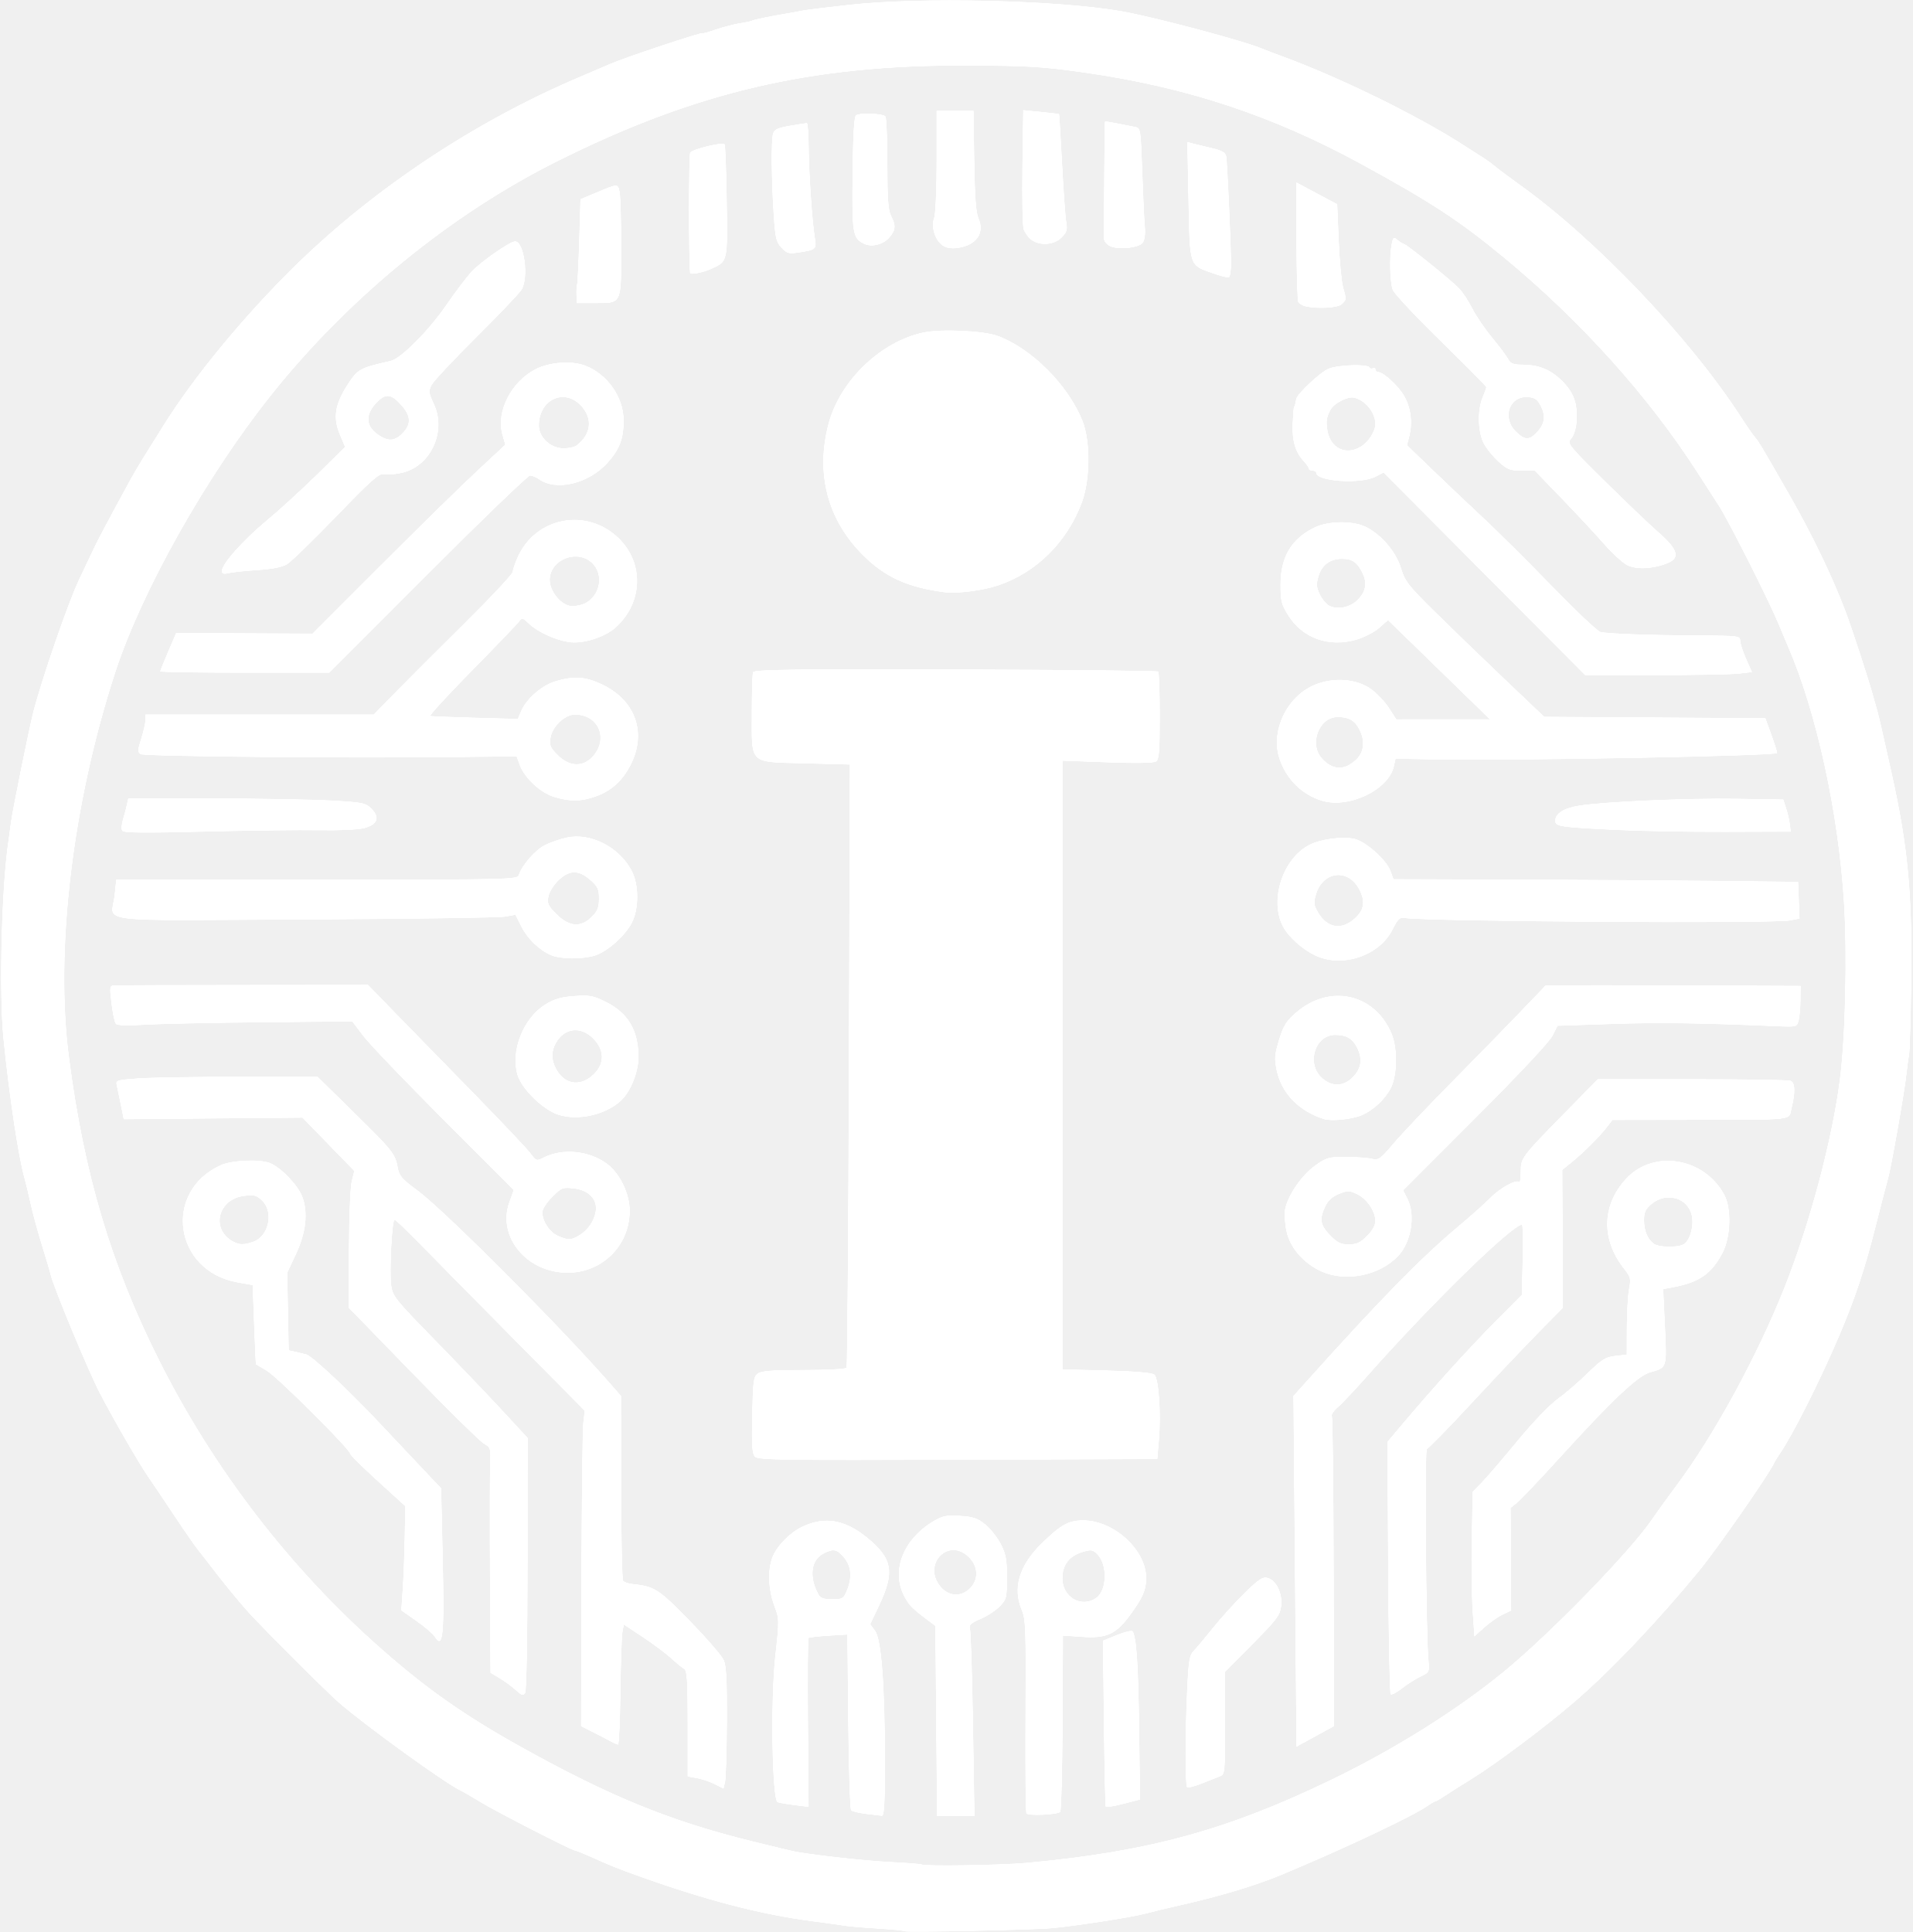
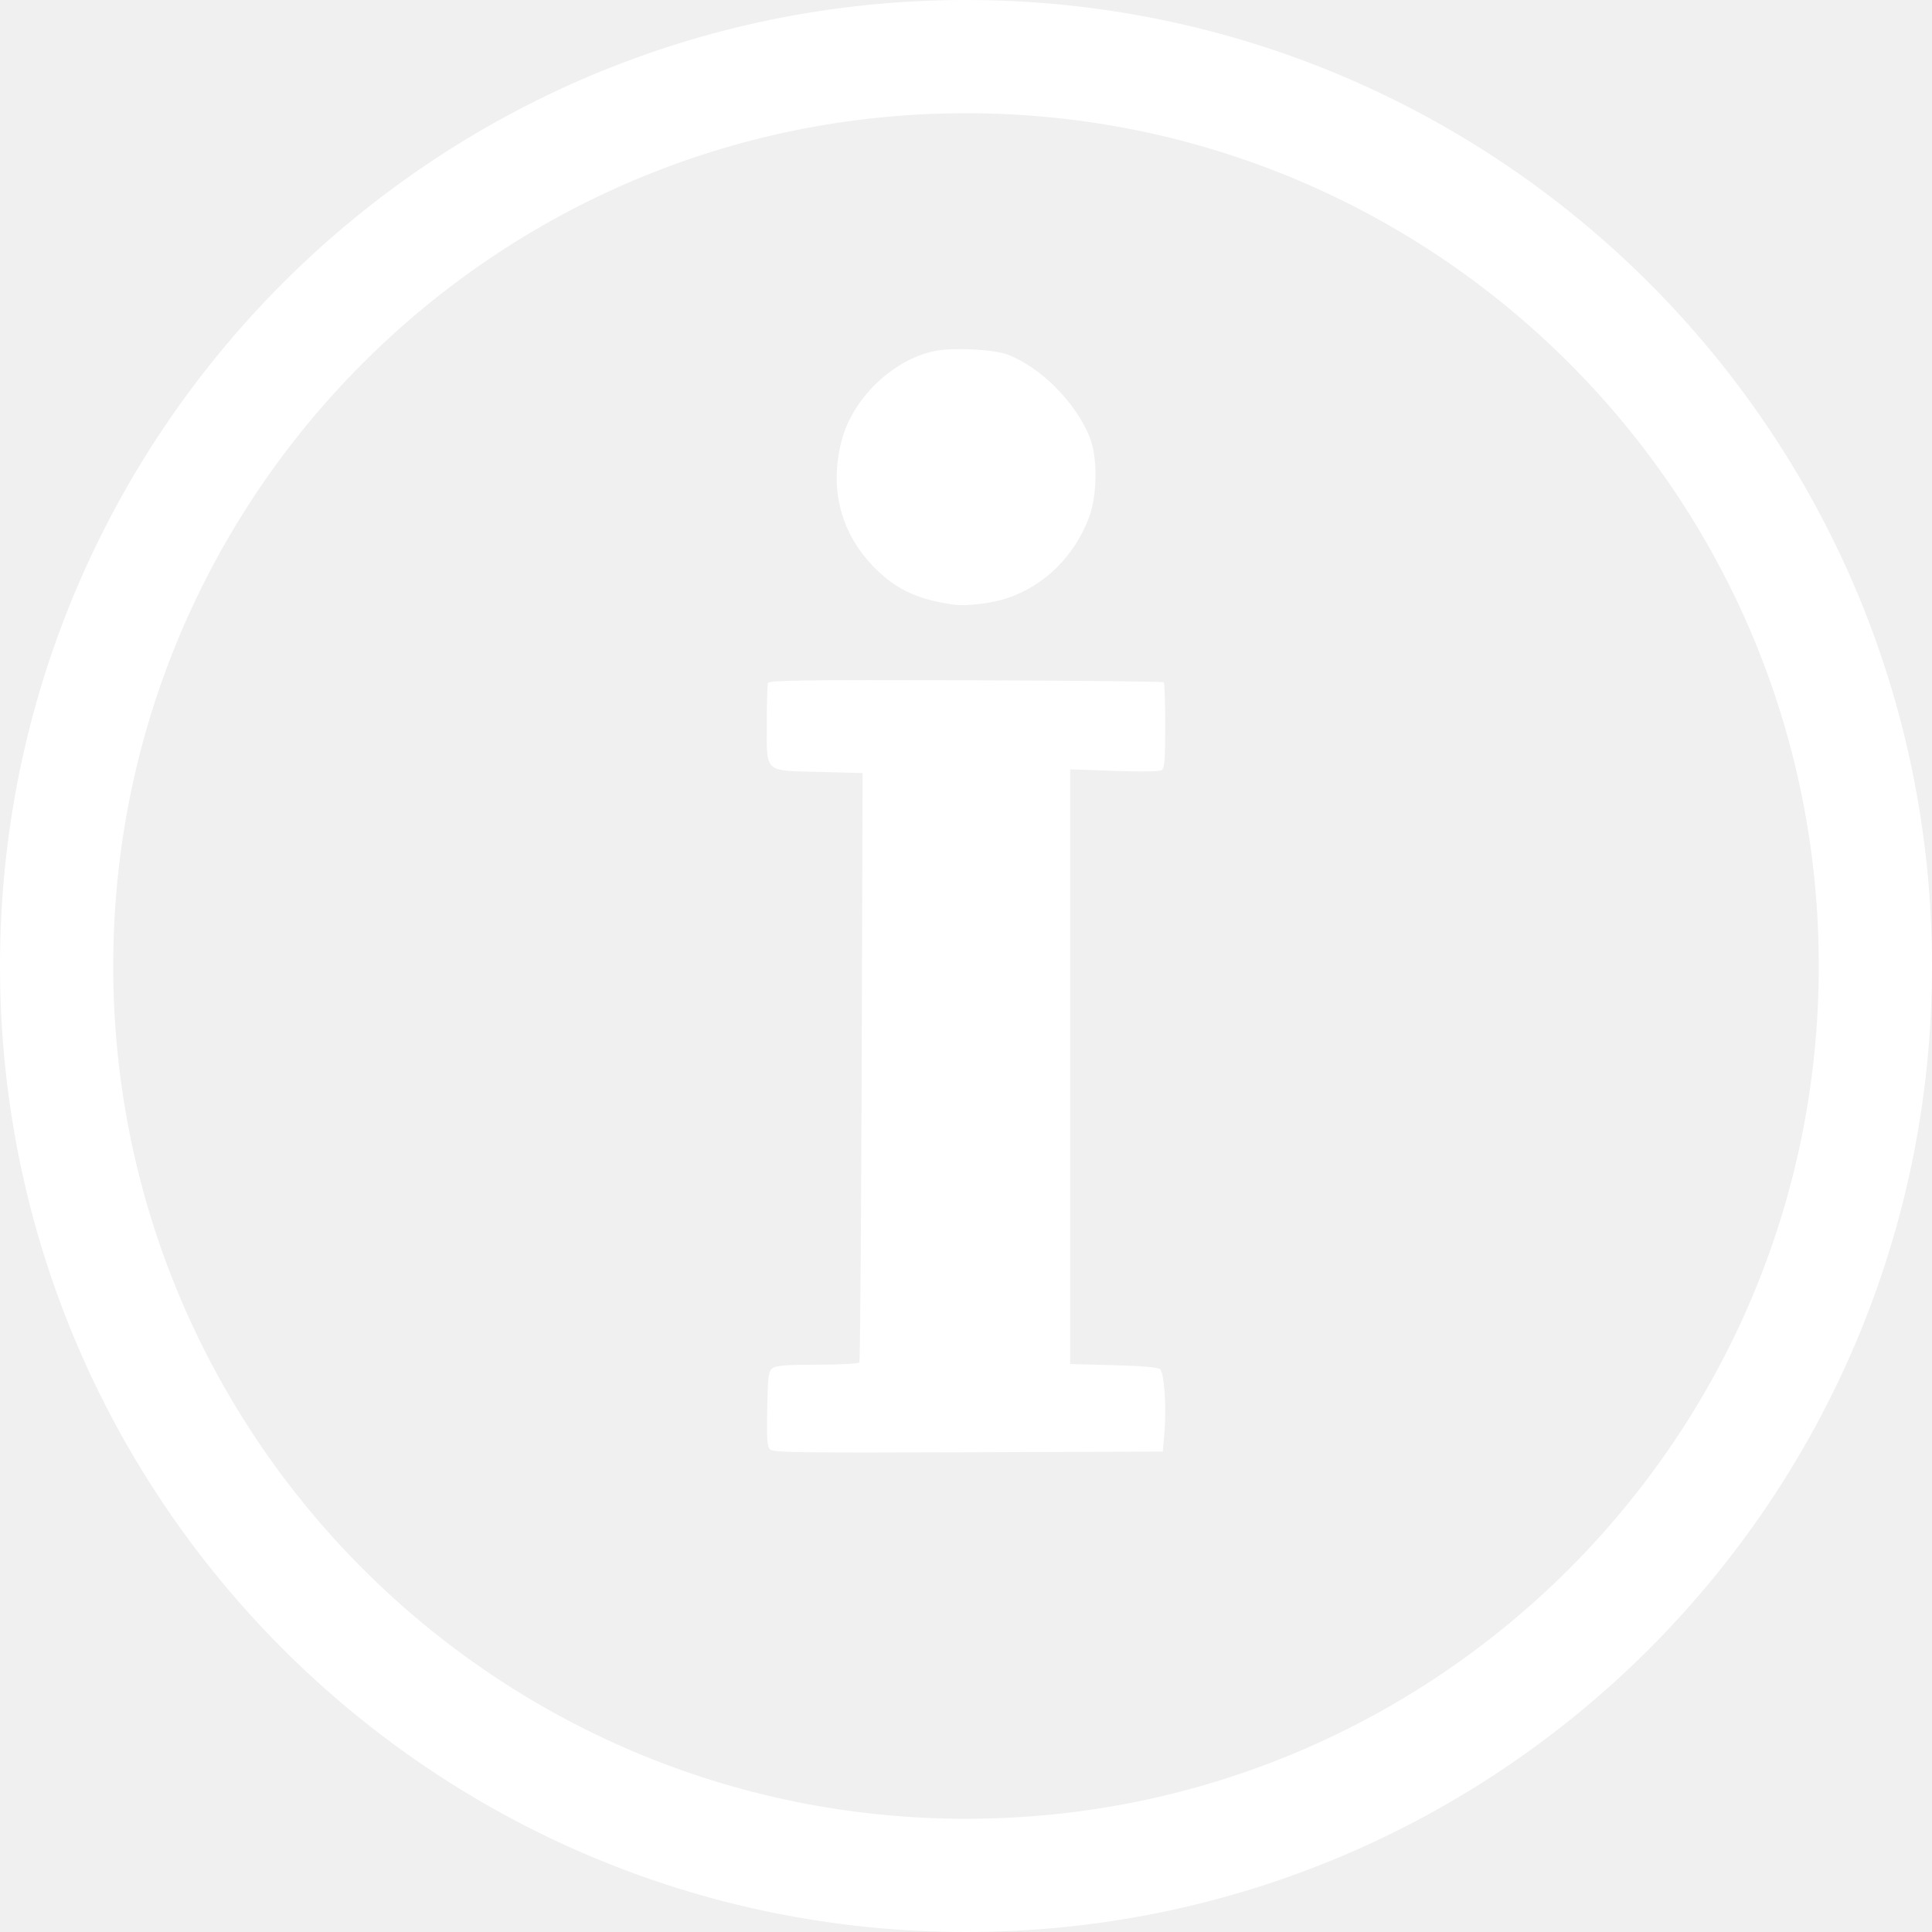
- <svg xmlns="http://www.w3.org/2000/svg" version="1.1" id="svg3191" width="1034.667" height="1045.333" viewBox="0 0 1034.667 1045.333">
+ <svg xmlns="http://www.w3.org/2000/svg" version="1.1" id="svg3191" width="1070" height="1070" viewBox="0 0 1070 1070" xml:space="preserve">
  <defs id="defs3195">
-     <filter style="color-interpolation-filters:sRGB;" id="filter868" x="0" y="0" width="1" height="1">
-       <feColorMatrix type="hueRotate" values="180" result="color1" id="feColorMatrix864" />
-       <feColorMatrix values="-1 0 0 0 1 0 -1 0 0 1 0 0 -1 0 1 -0.21 -0.72 -0.07 2 0 " result="color2" id="feColorMatrix866" />
+     <mask maskUnits="userSpaceOnUse" id="mask-powermask-path-effect378">
+       <path id="mask-powermask-path-effect378_box" style="fill:#ffffff;fill-opacity:1" d="M -1,-1 H 1071 V 1071 H -1 Z" />
+       <path id="path378" clip-path="none" mask="none" style="stroke-width:404.173" d="M 916.556,758.029 516.796,983.85 131.356,752.13 145.676,294.588 545.436,68.766 930.876,300.487 Z" />
+     </mask>
+     <filter id="mask-powermask-path-effect378_inverse" style="color-interpolation-filters:sRGB" height="100" width="100" x="-50" y="-50">
+       <feColorMatrix id="mask-powermask-path-effect378_primitive1" values="1" type="saturate" result="fbSourceGraphic" />
+       <feColorMatrix id="mask-powermask-path-effect378_primitive2" values="-1 0 0 0 1 0 -1 0 0 1 0 0 -1 0 1 0 0 0 1 0 " in="fbSourceGraphic" />
    </filter>
  </defs>
-   <g id="g3197" style="fill:#000000;fill-opacity:1;filter:url(#filter868)">
-     <path style="fill:#000000;fill-opacity:1;stroke-width:1.333" d="m 489.365,1044.896 c -0.362,-0.329 -6.958,-0.98 -14.658,-1.446 -7.7,-0.466 -15.5,-1.121 -17.333,-1.455 -1.833,-0.334 -9.933,-1.467 -18,-2.517 -27.54,-3.585 -56.996,-11.223 -93.114,-24.145 -12.806,-4.582 -14.834,-5.398 -27.871,-11.22 -3.475,-1.552 -6.72,-2.822 -7.21,-2.822 -1.67,0 -42.441,-20.898 -51.138,-26.211 -4.767,-2.912 -9.567,-5.695 -10.667,-6.185 -7.672,-3.414 -51.652,-35.176 -66,-47.664 -6.626,-5.767 -39.587,-38.671 -48.841,-48.757 -4.835,-5.269 -14.861,-17.543 -21.159,-25.901 -1.833,-2.433 -4.593,-5.967 -6.132,-7.853 -1.539,-1.886 -7.391,-10.329 -13.004,-18.762 -5.613,-8.433 -11.853,-17.719 -13.868,-20.636 -5.239,-7.583 -18.1,-29.804 -26.257,-45.364 -6.148,-11.727 -25.399,-58.086 -26.721,-64.344 -0.27,-1.278 -2.345,-8.282 -4.612,-15.565 -2.267,-7.283 -5.048,-17.483 -6.181,-22.667 -1.133,-5.184 -2.581,-11.225 -3.218,-13.425 -3.323,-11.468 -8.294,-44.359 -11.485,-76 -2.511,-24.901 -1.016,-83.194 2.754,-107.333 0.172,-1.1 0.775,-5.6 1.342,-10 0.82,-6.372 9.789,-50.634 12.023,-59.333 4.573,-17.808 18.785,-59.007 24.606,-71.333 2.078,-4.4 5.337,-11.3 7.243,-15.333 3.115,-6.593 6.872,-13.705 19.721,-37.333 2.193,-4.033 5.593,-9.875 7.555,-12.981 1.962,-3.106 6.829,-10.906 10.815,-17.333 16.632,-26.814 44.307,-60.403 72.289,-87.735 42.371,-41.388 96.576,-77.368 152.463,-101.2 8.067,-3.44 15.867,-6.78 17.333,-7.422 8.175,-3.578 50,-17.489 50,-16.63 0,0.27 3.317,-0.65 7.371,-2.045 4.054,-1.395 9.892,-2.912 12.972,-3.371 3.08,-0.459 6.017,-1.093 6.525,-1.407 0.878,-0.543 10.445,-2.509 19.131,-3.932 2.2,-0.36 5.739,-1.012 7.865,-1.449 2.126,-0.436 13.826,-1.886 26,-3.221 38.407,-4.212 111.489,-2.506 146.135,3.412 17.58,3.003 67.053,16.167 77.333,20.577 1.467,0.629 6.267,2.461 10.667,4.071 30.341,11.1 72.608,31.783 97.096,47.514 5.264,3.382 10.771,6.905 12.238,7.83 1.467,0.925 3.976,2.801 5.577,4.169 1.601,1.368 7.521,5.787 13.155,9.82 41.39,29.629 92.312,83.13 119.924,126 2.834,4.4 6.096,9.105 7.248,10.456 2.252,2.639 3.395,4.552 18.968,31.731 12.016,20.972 22.872,43.525 30.075,62.479 3.55,9.341 12.523,36.901 15.194,46.667 0.902,3.3 1.829,6.6 2.058,7.333 0.648,2.074 2.52,10.218 7.66,33.333 9.031,40.612 11.385,66.101 10.65,115.333 -0.279,18.7 -0.787,35.419 -1.128,37.153 -0.341,1.734 -0.982,6.534 -1.423,10.667 -1.02,9.558 -8.424,51.556 -10.02,56.847 -0.664,2.2 -3.707,13.9 -6.763,26 -5.821,23.049 -11.018,38.606 -19.737,59.078 -10.229,24.018 -25.108,53.579 -31.935,63.448 -1.322,1.91 -2.821,4.373 -3.331,5.473 -2.939,6.33 -30.676,46.137 -40.414,58 -22.228,27.078 -47.514,53.685 -67.091,70.595 -15.594,13.47 -43.023,34.035 -56.114,42.072 -5.375,3.3 -11.775,7.35 -14.222,9 -2.447,1.65 -4.78,3 -5.184,3 -0.404,0 -2.328,1.119 -4.274,2.487 -8.021,5.636 -46.839,23.928 -79.539,37.481 -13.622,5.646 -32.784,11.406 -53.333,16.032 -7.333,1.651 -16.333,3.819 -20,4.818 -6.795,1.851 -36.731,6.516 -50,7.792 -10.066,0.968 -79.194,2.404 -80.009,1.663 z m 66.009,-36.957 c 65.557,-6.032 108.155,-17.634 164.55,-44.818 34.011,-16.394 68.099,-37.734 93.45,-58.502 25.3,-20.726 68.336,-64.95 80.387,-82.605 2.982,-4.369 8.817,-12.469 12.966,-18 20.327,-27.095 44.001,-70.468 58.695,-107.535 13.872,-34.994 26.002,-80.734 30.017,-113.188 2.919,-23.595 3.878,-67.096 2.101,-95.333 -3.048,-48.443 -14.901,-102.636 -30.183,-138 -0.951,-2.2 -3.348,-7.9 -5.327,-12.667 -5.152,-12.41 -26.872,-55.451 -31.959,-63.333 -2.367,-3.667 -7.646,-11.868 -11.732,-18.224 C 891.667,214.24 855.056,173.552 813.575,139.303 789.566,119.48 774.317,109.484 736.708,88.917 688.346,62.47 641.595,47.035 586.041,39.175 563.668,36.009 556.267,35.573 522.708,35.44 438.753,35.11 376.351,49.741 301.122,87.397 243.599,116.189 188.202,161.53 146.493,213.957 c -35.209,44.257 -69.915,106.071 -84.217,150 -23.02,70.703 -32.543,149.926 -25.002,208 8.208,63.212 22.659,111.869 48.619,163.704 29.74,59.38 71.309,113.352 120.815,156.86 24.804,21.799 45.012,35.932 76,53.152 47.448,26.367 79.62,39.509 123.333,50.377 11.733,2.917 22.833,5.567 24.667,5.888 11.961,2.093 37.764,4.893 51.333,5.571 8.8,0.44 16.25,1.02 16.556,1.29 1.188,1.05 42.88,0.418 56.778,-0.861 z m -86.918,-26.532 c -3.805,-0.463 -7.405,-1.328 -8,-1.923 -0.595,-0.595 -1.294,-22.238 -1.552,-48.095 l -0.47,-47.014 -10.196,0.626 c -5.608,0.344 -10.496,0.905 -10.863,1.246 -0.367,0.341 -0.508,21.036 -0.315,45.988 l 0.352,45.367 -7.561,-0.945 c -4.159,-0.52 -8.286,-1.223 -9.173,-1.563 -2.994,-1.149 -3.868,-55.019 -1.277,-78.739 2.189,-20.04 2.182,-20.352 -0.573,-27.717 -3.277,-8.758 -3.603,-19.735 -0.788,-26.473 2.523,-6.039 9.431,-13.002 15.986,-16.112 12.002,-5.696 22.959,-3.895 34.806,5.721 14.036,11.393 15.372,18.707 6.736,36.893 l -4.811,10.13 2.629,3.58 c 3.427,4.666 5.294,29.474 5.31,70.58 0.009,22.95 -0.366,29.624 -1.655,29.479 -0.917,-0.103 -4.78,-0.566 -8.585,-1.029 z M 458.109,860.667 c 2.968,-7.103 2.45,-13.223 -1.52,-17.941 -3.886,-4.618 -5.687,-4.961 -11.17,-2.126 -6.667,3.448 -7.828,12.463 -2.811,21.837 1.214,2.268 2.76,2.853 7.548,2.853 5.61,0 6.153,-0.315 7.953,-4.624 z m 48.386,70.505 -0.454,-51.452 -3.333,-2.491 c -9.308,-6.956 -10.969,-8.634 -13.602,-13.742 -7.115,-13.804 -0.409,-30.784 15.98,-40.463 4.903,-2.895 6.924,-3.295 14.284,-2.826 7.119,0.453 9.429,1.238 13.617,4.628 2.774,2.245 6.546,7.002 8.383,10.571 2.811,5.463 3.339,8.325 3.339,18.104 0,10.969 -0.212,11.836 -3.823,15.606 -2.103,2.195 -6.802,5.272 -10.444,6.839 -5.136,2.209 -6.427,3.351 -5.759,5.091 0.473,1.234 1.218,24.596 1.655,51.916 l 0.795,49.673 h -10.091 -10.091 z m 18.273,-71.821 c 4.729,-4.729 4.469,-11.736 -0.625,-16.83 -11.054,-11.054 -25.439,3.971 -15.317,16 4.461,5.302 11.123,5.648 15.942,0.83 z m 30.518,121.797 c -0.432,-0.698 -0.651,-24.502 -0.488,-52.897 0.266,-46.225 0.058,-52.185 -1.99,-56.961 -5.146,-12.002 -1.511,-24.267 10.735,-36.223 10.424,-10.177 14.513,-12.436 22.497,-12.426 16.604,0.02 34,15.976 34,31.186 0,6.34 -1.794,10.536 -8.373,19.583 -7.854,10.801 -12.883,13.149 -26.212,12.235 l -10.439,-0.715 -0.223,47.18 c -0.123,25.949 -0.691,47.648 -1.263,48.221 -1.566,1.569 -17.343,2.275 -18.245,0.817 z m 37.768,-116.584 c 5.849,-4.097 6.165,-18.02 0.538,-23.648 -2.486,-2.486 -3.273,-2.598 -8.081,-1.158 -7.075,2.12 -10.804,7.02 -10.804,14.197 0,10.242 10.337,16.22 18.347,10.609 z m 5.138,112.905 c -0.264,-0.465 -0.707,-20.848 -0.983,-45.296 l -0.503,-44.451 7.649,-3.116 c 4.207,-1.714 7.987,-2.57 8.4,-1.901 2.042,3.304 3.046,18.634 3.477,53.085 l 0.473,37.832 -9.017,2.346 c -4.959,1.291 -9.233,1.966 -9.497,1.501 z M 386.708,965.35 c -2.567,-1.303 -6.917,-2.776 -9.667,-3.274 l -5,-0.906 v -28.54 c 0,-23.187 -0.353,-28.74 -1.883,-29.606 -1.036,-0.586 -4.186,-3.178 -7,-5.76 -2.814,-2.581 -9.753,-7.763 -15.419,-11.514 l -10.302,-6.82 -0.738,4.181 c -0.406,2.299 -0.895,16.932 -1.088,32.518 -0.192,15.585 -0.762,28.314 -1.267,28.287 -0.505,-0.028 -2.579,-0.96 -4.611,-2.071 -2.031,-1.111 -6.317,-3.34 -9.523,-4.953 l -5.83,-2.933 0.202,-78.667 c 0.111,-43.267 0.55,-81.668 0.975,-85.337 l 0.773,-6.67 -38.478,-38.872 c -21.163,-21.38 -44.093,-44.628 -50.956,-51.663 -6.863,-7.035 -12.921,-12.792 -13.463,-12.792 -1.394,0 -2.838,28.147 -1.823,35.549 0.795,5.799 2.176,7.523 23.75,29.637 12.598,12.914 29.005,30.08 36.46,38.147 l 13.554,14.667 -0.02,68 c -0.012,39.971 -0.535,68.815 -1.27,69.977 -1.053,1.666 -1.836,1.437 -4.98,-1.454 -2.051,-1.887 -5.98,-4.775 -8.73,-6.419 l -5,-2.988 -0.284,-51.558 c -0.156,-28.357 -0.114,-55.758 0.094,-60.891 0.367,-9.06 0.264,-9.4 -3.499,-11.614 -2.132,-1.254 -19.424,-18.289 -38.427,-37.856 l -34.551,-35.576 0.09,-31.477 c 0.049,-17.32 0.721,-33.963 1.494,-37.005 l 1.404,-5.528 -14.018,-14.432 -14.018,-14.432 -48.355,0.421 -48.355,0.421 -1.566,-7.795 c -0.861,-4.287 -1.857,-9.052 -2.214,-10.588 -0.611,-2.636 0.047,-2.843 11.65,-3.667 6.764,-0.48 31.352,-0.873 54.641,-0.873 h 42.344 l 19.996,19.667 c 20.897,20.553 22.01,21.97 23.428,29.839 0.734,4.069 2.406,5.965 10.509,11.91 14.185,10.409 76.103,72.376 103.249,103.33 l 6.946,7.92 0.075,49.333 c 0.041,27.133 0.516,49.936 1.054,50.671 0.539,0.736 2.78,1.527 4.98,1.757 12.115,1.268 14.176,2.591 31.155,19.999 9.069,9.298 17.319,18.836 18.333,21.196 1.401,3.259 1.807,11.272 1.687,33.333 -0.087,15.974 -0.537,30.639 -1,32.59 l -0.842,3.547 z m 255.479,1.642 c -1.07,-1.07 -1.036,-29.939 0.062,-52.85 0.777,-16.208 1.195,-18.568 3.754,-21.211 1.584,-1.636 6.231,-7.174 10.327,-12.307 4.096,-5.133 11.651,-13.462 16.789,-18.509 7.783,-7.644 9.881,-9.04 12.571,-8.365 4.759,1.194 8.258,8.543 7.337,15.41 -0.663,4.94 -2.452,7.3 -15.534,20.486 l -14.786,14.903 v 27.737 c 0,27.53 -0.022,27.745 -3,28.901 -1.65,0.64 -6.085,2.391 -9.855,3.89 -3.77,1.499 -7.22,2.36 -7.667,1.914 z m 59.162,-26.169 c -0.015,-2.309 -0.38,-44.999 -0.811,-94.866 l -0.785,-90.667 7.778,-8.667 c 39.257,-43.74 61.748,-66.658 82.097,-83.654 6.233,-5.206 13.719,-11.899 16.634,-14.874 5.254,-5.36 14.001,-10.14 15.611,-8.53 0.46,0.46 0.836,-2.027 0.836,-5.527 0,-7.599 0.188,-7.85 24.288,-32.415 l 17.332,-17.667 h 51.081 c 28.095,0 52.03,0.364 53.19,0.809 2.505,0.961 2.728,6.219 0.617,14.6 -1.785,7.087 3.848,6.424 -55.386,6.522 l -41.545,0.069 -3.089,4 c -4.008,5.19 -12.479,13.631 -18.94,18.874 l -5.119,4.154 0.173,37.309 0.173,37.309 -13.055,13.233 c -7.18,7.278 -23.456,24.458 -36.17,38.178 -12.713,13.72 -23.678,24.945 -24.366,24.945 -1.217,0 -0.487,99.439 0.837,114.094 0.605,6.695 0.562,6.784 -4.326,9.115 -2.716,1.295 -7.236,4.175 -10.045,6.4 -2.809,2.225 -5.53,3.624 -6.046,3.108 -0.516,-0.516 -1.114,-31.45 -1.329,-68.742 l -0.39,-67.805 7.65,-9.085 c 16.708,-19.844 36.513,-41.731 50.415,-55.715 l 14.617,-14.704 0.481,-19 c 0.265,-10.45 0.088,-19 -0.391,-19 -5.286,0 -49.53,43.241 -83.219,81.333 -6.81,7.7 -14.211,15.559 -16.447,17.465 -2.236,1.906 -3.687,4.077 -3.224,4.826 0.463,0.749 0.902,38.789 0.976,84.535 l 0.135,83.174 -10.106,5.532 -10.106,5.532 -0.026,-4.199 z m -466.288,-55.464 c -0.893,-1.429 -5.298,-5.179 -9.789,-8.333 l -8.166,-5.735 0.774,-11.333 c 0.426,-6.233 0.913,-18.917 1.082,-28.187 l 0.307,-16.854 -14.947,-13.608 c -8.221,-7.484 -14.947,-14.152 -14.947,-14.818 0,-2.321 -39.297,-41.458 -44.96,-44.776 -3.139,-1.839 -5.803,-3.437 -5.92,-3.551 -0.117,-0.114 -0.567,-9.803 -1,-21.533 l -0.787,-21.326 -8.315,-1.484 c -34.308,-6.124 -40.418,-49.06 -9.018,-63.373 5.908,-2.693 20.859,-3.365 26.57,-1.193 5.759,2.19 15.154,11.892 17.524,18.096 3.325,8.707 2.122,19.519 -3.506,31.5 l -4.592,9.774 0.401,20.991 0.401,20.991 3.602,0.8 c 1.981,0.44 4.67,1.09 5.975,1.445 3.161,0.859 23.243,19.706 39.909,37.454 7.396,7.876 17.841,18.966 23.211,24.645 l 9.763,10.325 0.836,37.227 c 0.963,42.851 0.203,50.239 -4.407,42.857 z M 136.91,671.919 c 8.41,-2.932 11.343,-15.871 5.029,-22.185 -2.984,-2.984 -4.247,-3.343 -9.623,-2.737 -14.379,1.621 -18.534,18.004 -6.275,24.745 3.377,1.857 5.929,1.899 10.869,0.176 z m 659.781,199.586 c -0.52,-7.622 -0.728,-25.22 -0.464,-39.106 l 0.48,-25.247 5.105,-5.264 c 2.808,-2.895 11.427,-12.946 19.154,-22.336 8.118,-9.865 17.22,-19.367 21.562,-22.51 4.132,-2.991 11.495,-9.325 16.361,-14.075 7.726,-7.541 9.628,-8.725 15,-9.33 l 6.152,-0.693 0.058,-14.827 c 0.032,-8.155 0.576,-17.511 1.209,-20.792 1.051,-5.449 0.815,-6.389 -2.729,-10.864 -12.552,-15.849 -12.055,-34.667 1.293,-48.891 14.875,-15.851 42.357,-11.156 52.994,9.053 3.926,7.459 3.402,22.843 -1.067,31.333 -5.964,11.331 -12.628,15.927 -26.915,18.562 l -5.157,0.951 0.952,20.307 c 1.061,22.63 1.203,22.189 -7.97,24.728 -6.627,1.834 -20.311,14.735 -48.505,45.728 -11.145,12.252 -21.787,23.474 -23.647,24.938 l -3.383,2.661 0.147,27.793 0.147,27.793 -4.654,2.219 c -2.56,1.221 -7.022,4.358 -9.915,6.973 l -5.261,4.753 -0.945,-13.859 z M 910.689,673.301 c 3.377,-1.807 5.695,-9.495 4.609,-15.284 -1.844,-9.83 -13.718,-13.426 -21.821,-6.608 -3.314,2.789 -4.102,4.47 -4.102,8.754 0,5.692 1.822,10.144 5.218,12.751 2.567,1.971 12.682,2.213 16.096,0.386 z M 408.494,788.22 c -1.605,-1.605 -1.89,-5.768 -1.544,-22.559 0.383,-18.565 0.679,-20.776 3.013,-22.48 1.989,-1.453 7.755,-1.89 24.921,-1.89 12.283,0 22.674,-0.551 23.091,-1.226 0.417,-0.674 0.994,-74.395 1.283,-163.824 l 0.526,-162.598 -24.088,-0.632 c -30.902,-0.811 -28.987,0.979 -28.987,-27.092 0,-11.225 0.307,-21.209 0.681,-22.186 0.561,-1.462 19.909,-1.724 109.516,-1.482 59.859,0.162 109.203,0.662 109.652,1.111 0.45,0.45 0.817,11.289 0.817,24.088 0,19.218 -0.348,23.497 -2,24.571 -1.243,0.808 -11.213,0.967 -26.333,0.419 l -24.333,-0.881 v 164.686 164.686 l 23.934,0.628 c 15.402,0.404 24.602,1.183 25.809,2.184 2.371,1.968 3.704,20.938 2.479,35.273 l -0.888,10.393 -107.789,0.389 c -93.629,0.338 -108.048,0.13 -109.758,-1.58 z m 306.274,-100.349 c -9.504,-4.311 -16.765,-12.625 -18.742,-21.46 -0.92,-4.112 -1.287,-9.533 -0.816,-12.046 1.405,-7.491 8.923,-18.492 16.164,-23.655 6.235,-4.445 7.314,-4.751 16.667,-4.719 5.5,0.019 11.8,0.461 14,0.983 3.725,0.884 4.55,0.302 12,-8.464 4.4,-5.177 18.2,-19.735 30.667,-32.351 12.467,-12.616 29.125,-29.672 37.019,-37.903 l 14.353,-14.965 7.647,-0.155 c 4.206,-0.085 35.247,-0.05 68.981,0.078 l 61.333,0.232 -0.051,7.589 c -0.028,4.174 -0.473,9.176 -0.99,11.115 -0.927,3.479 -1.077,3.52 -11.283,3.094 -42.673,-1.779 -64.121,-2.072 -89.713,-1.225 l -29.43,0.973 -2.764,5.483 c -1.683,3.338 -18.018,20.755 -41.765,44.531 l -39.001,39.048 2.358,4.624 c 4.5,8.826 2.018,23.63 -5.211,31.081 -10.207,10.521 -28.301,14.064 -41.422,8.112 z m 24.739,-19.114 c 2.943,-2.943 4.533,-5.811 4.533,-8.176 0,-5.224 -4.635,-11.989 -9.937,-14.505 -4.157,-1.973 -5.022,-1.98 -9.759,-0.085 -3.59,1.437 -5.884,3.519 -7.417,6.735 -3.285,6.889 -2.751,10.096 2.599,15.604 3.973,4.09 5.752,4.961 10.133,4.961 4.266,0 6.209,-0.894 9.848,-4.533 z m -438.8,19.321 c -19.117,-3.348 -31.072,-21.136 -25.193,-37.485 l 2.427,-6.75 -37.608,-37.61 c -20.684,-20.685 -40.347,-41.21 -43.695,-45.61 l -6.087,-8 -49.285,0.48 c -27.107,0.264 -55.616,0.872 -63.354,1.351 -9.372,0.581 -14.463,0.396 -15.25,-0.552 -0.65,-0.783 -1.697,-5.741 -2.327,-11.018 -1.094,-9.161 -1.021,-9.6 1.613,-9.723 1.517,-0.071 32.992,-0.156 69.945,-0.191 l 67.186,-0.062 15.412,15.857 c 8.477,8.721 27.443,28.157 42.148,43.19 14.704,15.033 28.259,29.364 30.121,31.846 3.309,4.411 3.475,4.468 7.333,2.512 10.114,-5.128 24.371,-3.809 33.966,3.142 7.24,5.244 12.667,16.437 12.578,25.942 -0.196,21.15 -18.804,36.38 -39.93,32.68 z M 313.169,668.511 c 4.837,-2.887 8.245,-7.766 9.099,-13.024 1.063,-6.553 -3.727,-11.576 -11.922,-12.5 -5.937,-0.669 -6.562,-0.419 -11.623,4.641 -2.952,2.952 -5.348,6.643 -5.348,8.238 0,4.859 3.945,10.86 8.42,12.806 5.529,2.405 7.114,2.382 11.375,-0.161 z M 716.041,605.442 c -13.524,-4.39 -22.817,-14.03 -25.367,-26.313 -1.324,-6.379 -1.164,-8.474 1.264,-16.465 2.294,-7.552 3.849,-10.096 8.882,-14.526 18.241,-16.056 42.819,-10.759 51.997,11.207 3.315,7.933 3.082,22.618 -0.467,29.445 -3.185,6.128 -9.53,12.02 -15.751,14.627 -5.469,2.292 -16.412,3.37 -20.557,2.024 z m 16.132,-22.959 c 4.38,-4.689 4.981,-9.839 1.854,-15.886 -2.481,-4.799 -5.748,-6.64 -11.78,-6.64 -10.583,0 -15.565,14.846 -7.642,22.769 5.504,5.504 12.286,5.41 17.568,-0.244 z m -429.978,20.691 c -8.371,-2.659 -19.904,-13.848 -22.211,-21.548 -3.904,-13.03 3.087,-30.764 15.032,-38.131 4.879,-3.01 8.418,-4.042 15.626,-4.557 8.197,-0.587 10.202,-0.234 16.665,2.928 12.475,6.103 18.081,15.495 18.055,30.246 -0.015,8.091 -4.299,18.672 -9.494,23.447 -8.308,7.636 -23.086,10.978 -33.673,7.615 z m 19.245,-22.154 c 5.765,-5.765 5.537,-13.06 -0.599,-19.196 -6.652,-6.652 -15.273,-5.735 -19.913,2.119 -2.963,5.017 -2.8,10.095 0.497,15.429 4.821,7.801 13.174,8.489 20.015,1.648 z m 389.935,-64.122 c -7.023,-3.374 -14.374,-10.007 -17.319,-15.625 -7.45,-14.214 -0.149,-36.771 14.285,-44.135 6.086,-3.105 17.15,-4.623 24.139,-3.312 5.942,1.115 17.531,11.346 19.725,17.413 l 1.62,4.48 65.442,0.21 c 35.993,0.115 85.242,0.439 109.442,0.72 l 44,0.51 0.387,9.907 0.387,9.907 -5.053,1.023 c -9.075,1.837 -199.108,0.587 -209.053,-1.376 -2.088,-0.412 -3.39,0.936 -6,6.216 -7.079,14.32 -27.342,21.103 -42,14.06 z m 21.287,-19.746 c 5.283,-4.639 6.089,-9.333 2.721,-15.847 -5.998,-11.598 -19.687,-10.069 -23.49,2.624 -1.339,4.468 -1.199,5.757 1.041,9.592 4.989,8.542 12.551,9.934 19.728,3.631 z m -434.62,19.62 c -6.492,-2.836 -12.576,-8.726 -16.006,-15.494 l -3.209,-6.332 -5.726,1.015 c -3.149,0.558 -51.916,1.236 -108.371,1.506 -117.351,0.561 -104.35,2.211 -102.717,-13.035 l 0.908,-8.475 H 171.391 c 105.367,0 108.494,-0.072 109.274,-2.531 1.648,-5.192 8.847,-13.485 13.981,-16.104 2.919,-1.489 8.313,-3.352 11.986,-4.14 12.901,-2.767 28.343,5.122 35.072,17.918 4.016,7.636 4.02,20.736 0.009,28.361 -3.742,7.116 -13.427,15.6 -20.082,17.594 -6.856,2.054 -18.561,1.913 -23.591,-0.284 z m 22.103,-20.712 c 3.146,-3.146 3.897,-5.047 3.897,-9.862 0,-5.158 -0.637,-6.524 -4.713,-10.103 -6.293,-5.526 -11.261,-5.469 -17.212,0.195 -2.52,2.399 -4.944,6.286 -5.429,8.708 -0.774,3.863 -0.257,4.995 4.415,9.667 6.838,6.838 13.136,7.299 19.041,1.394 z M 66.147,449.461 c -0.529,-0.856 -0.373,-3.494 0.347,-5.863 0.72,-2.369 1.674,-5.957 2.12,-7.974 l 0.812,-3.667 45.641,0.078 c 25.103,0.043 53.93,0.546 64.061,1.117 17.265,0.974 18.633,1.251 21.808,4.427 4.718,4.719 3.298,8.531 -3.9,10.469 -3.159,0.851 -13.509,1.338 -24.253,1.142 -10.308,-0.188 -38.302,0.146 -62.208,0.743 -32.699,0.816 -43.705,0.699 -44.428,-0.471 z m 807.895,-0.449 c -30.258,-1.482 -32.667,-1.844 -32.667,-4.909 0,-3.939 4.489,-6.815 12.732,-8.157 13.335,-2.17 58.805,-4.161 85.263,-3.733 l 25.329,0.41 1.535,4.69 c 0.844,2.579 1.747,6.479 2.005,8.667 l 0.469,3.977 -35.333,0.115 c -19.433,0.063 -46.133,-0.414 -59.333,-1.06 z M 715.062,433.215 c -10.727,-3.291 -19.08,-11.516 -22.809,-22.457 -5.083,-14.913 3.613,-33.622 18.63,-40.083 10.217,-4.395 22.828,-3.525 30.748,2.122 3.159,2.253 7.544,6.874 9.744,10.27 l 4,6.174 25.333,-0.008 25.333,-0.008 -18.667,-18.19 c -10.267,-10.005 -22.678,-22.086 -27.581,-26.848 l -8.915,-8.657 -4.758,4.177 c -2.617,2.298 -8.155,5.165 -12.308,6.372 -15.011,4.364 -29.287,-0.794 -37.069,-13.394 -3.578,-5.792 -4.03,-7.678 -3.991,-16.631 0.064,-14.86 5.951,-24.631 18.499,-30.705 7.182,-3.477 20.354,-3.685 27.256,-0.432 8.455,3.985 16.595,13.399 19.347,22.372 2.242,7.312 3.847,9.376 18.666,24 8.917,8.8 25.807,25.126 37.534,36.281 l 21.322,20.281 59.815,0.386 59.815,0.386 3.163,8.667 c 1.74,4.767 3.173,9.328 3.185,10.136 0.024,1.565 -142.99,4.244 -184.857,3.462 l -21.546,-0.402 -0.901,4.101 c -2.806,12.774 -24.416,23.099 -38.987,18.628 z m 18.646,-22.269 c 4.235,-4.028 4.854,-10.158 1.653,-16.349 -2.469,-4.775 -5.746,-6.64 -11.666,-6.64 -10.159,0 -15.717,14.638 -8.535,22.479 5.861,6.398 12.175,6.572 18.548,0.51 z m 1.333,-86.964 c 4.081,-4.527 4.619,-8.982 1.755,-14.522 -2.774,-5.364 -5.406,-7.103 -10.749,-7.103 -6.484,0 -10.935,3.277 -12.771,9.403 -1.284,4.286 -1.17,5.931 0.682,9.833 1.223,2.577 3.542,5.352 5.154,6.165 4.805,2.426 11.844,0.757 15.93,-3.776 z M 299.651,431.141 c -7.386,-2.27 -15.973,-10.31 -18.512,-17.333 l -1.659,-4.587 -32.72,0.368 c -60.254,0.678 -168.684,-0.317 -170.657,-1.565 -1.682,-1.064 -1.638,-2.176 0.333,-8.43 1.249,-3.962 2.271,-8.502 2.271,-10.087 v -2.883 h 61.743 61.743 l 11.387,-11.667 c 6.263,-6.417 23.178,-23.331 37.59,-37.588 14.412,-14.257 26.217,-26.857 26.233,-28 0.016,-1.143 1.251,-4.779 2.745,-8.079 9.757,-21.554 37.134,-26.722 54.342,-10.258 14.158,13.546 13.392,35.421 -1.704,48.676 -5.988,5.257 -17.791,8.849 -25.191,7.666 -7.443,-1.19 -16.79,-5.496 -21.321,-9.822 -3.573,-3.411 -3.857,-3.471 -5.546,-1.171 -0.979,1.333 -12.467,13.289 -25.528,26.569 -13.061,13.28 -23.165,24.29 -22.454,24.468 0.712,0.178 11.663,0.605 24.337,0.951 l 23.044,0.628 1.785,-4.186 c 2.883,-6.763 11.202,-14.006 18.613,-16.207 10.28,-3.053 16.677,-2.519 26.074,2.177 17.283,8.636 23.19,25.811 14.704,42.752 -4.256,8.498 -10.232,14.096 -18.245,17.094 -8.3,3.105 -14.531,3.242 -23.409,0.514 z m 20.712,-21.517 c 9.104,-9.571 3.645,-23 -9.349,-23 -5.409,0 -12.22,6.434 -13.199,12.468 -0.683,4.21 -0.205,5.368 3.924,9.497 6.175,6.175 13.356,6.574 18.624,1.035 z m -3.901,-83.156 c 8.226,-4.207 10.326,-15.4 4.064,-21.662 -8.013,-8.013 -23.152,-2.126 -23.152,9.003 0,6.447 6.655,14.149 12.226,14.149 2.172,0 5.26,-0.67 6.862,-1.489 z m 486.551,-15.991 -54.536,-54.814 -4.402,2.276 c -7.995,4.134 -32.034,2.54 -32.034,-2.125 0,-0.655 -0.9,-1.191 -2,-1.191 -1.1,0 -2,-0.487 -2,-1.082 0,-0.595 -1.236,-2.409 -2.748,-4.031 -4.56,-4.895 -6.352,-10.961 -5.971,-20.22 0.196,-4.767 0.513,-8.817 0.704,-9 0.395,-0.379 0.935,-2.36 1.181,-4.338 0.335,-2.689 13.029,-14.601 17.533,-16.452 5.148,-2.116 20.884,-2.63 22.064,-0.721 0.415,0.671 1.313,0.875 1.995,0.453 0.683,-0.422 1.241,-0.132 1.241,0.645 0,0.777 0.64,1.412 1.422,1.412 2.856,0 10.796,7.231 14.065,12.809 3.678,6.277 4.744,14.499 2.847,21.972 l -1.224,4.822 13.112,12.647 c 7.212,6.956 19.801,18.895 27.976,26.532 8.175,7.636 25.187,24.538 37.803,37.56 12.617,13.022 24.228,23.974 25.803,24.338 4.048,0.937 27.037,1.748 53.197,1.876 21.3,0.105 22.333,0.232 22.333,2.739 0,1.446 1.434,5.87 3.186,9.832 l 3.186,7.203 -6.852,0.823 c -3.769,0.453 -24.063,0.829 -45.098,0.835 l -38.246,0.012 z M 735.988,241.777 c 4.298,-2.539 8.053,-8.332 8.053,-12.425 0,-6.284 -5.815,-13.242 -11.907,-14.248 -3.34,-0.551 -10.484,3.184 -12.255,6.407 -2.311,4.207 -2.649,6.353 -1.796,11.389 1.619,9.56 9.845,13.638 17.905,8.877 z M 86.708,363.244 c 0,-0.392 1.937,-5.217 4.303,-10.721 l 4.303,-10.008 36.863,0.171 36.863,0.171 37.167,-37.167 c 20.442,-20.442 43.914,-43.445 52.161,-51.117 l 14.994,-13.95 -1.569,-5.538 c -3.506,-12.377 4.738,-28.577 17.979,-35.333 7.624,-3.89 19.416,-4.738 26.776,-1.928 11.978,4.574 20.748,17.004 20.788,29.465 0.033,10.119 -2.104,15.793 -8.719,23.151 -10.085,11.216 -27.573,15.439 -36.896,8.909 -1.618,-1.133 -3.867,-2.06 -4.998,-2.06 -1.131,0 -26.031,24 -55.333,53.333 l -53.277,53.333 h -45.703 c -25.137,0 -45.703,-0.321 -45.703,-0.713 z M 312.102,240.915 c 7.824,-6.166 8.652,-14.597 2.115,-21.529 -9.058,-9.604 -22.709,-3.101 -22.709,10.818 0,6.536 6.463,12.438 13.554,12.378 2.738,-0.023 5.907,-0.773 7.04,-1.667 z m 198.605,79.484 c -19.882,-2.655 -32.056,-8.222 -43.92,-20.086 -19.011,-19.011 -25.566,-43.692 -18.717,-70.471 6.039,-23.611 28.261,-45.101 51.663,-49.959 9.652,-2.004 32.387,-0.937 40.013,1.878 18.404,6.792 38.189,26.656 45.874,46.056 4.366,11.021 4.17,32.015 -0.412,44.16 -8.11,21.501 -24.475,37.709 -45.168,44.735 -8.363,2.84 -22.433,4.608 -29.333,3.687 z M 120.041,308.94 c 0,-3.761 11.338,-16.546 24,-27.063 6.967,-5.786 19.417,-17.162 27.668,-25.28 l 15.001,-14.759 -2.849,-6.743 c -3.822,-9.046 -2.69,-16.347 4.181,-26.977 5.434,-8.408 6.75,-9.133 23.21,-12.789 5.61,-1.246 20.785,-16.508 30.427,-30.602 4.554,-6.657 10.613,-14.64 13.464,-17.74 4.962,-5.395 20.712,-16.363 23.498,-16.363 4.955,0 7.543,19.809 3.427,26.226 -1.332,2.076 -12.386,13.674 -24.565,25.774 -12.179,12.1 -22.992,23.651 -24.029,25.669 -1.705,3.319 -1.591,4.299 1.202,10.261 7.071,15.097 -1.801,33.954 -17.565,37.335 -3.615,0.775 -7.893,1.078 -9.508,0.673 -2.441,-0.613 -6.75,3.216 -25.582,22.732 -12.455,12.908 -24.446,24.566 -26.646,25.907 -2.713,1.654 -7.861,2.692 -16,3.228 -6.6,0.435 -13.65,1.176 -15.667,1.648 -2.748,0.643 -3.667,0.358 -3.667,-1.138 z m 98.333,-75.165 c 4.075,-4.483 3.769,-8.849 -1.002,-14.283 -5.542,-6.312 -8.531,-6.797 -13.19,-2.137 -7.105,7.105 -6.536,13.708 1.606,18.659 4.944,3.007 8.371,2.397 12.586,-2.239 z m 661.886,72 c -2.446,-1.244 -8.146,-6.482 -12.667,-11.642 -4.521,-5.159 -14.77,-16.16 -22.776,-24.445 l -14.556,-15.064 h -7.107 c -6.316,0 -7.711,-0.546 -12.54,-4.909 -2.989,-2.7 -6.59,-7.176 -8.004,-9.947 -3.133,-6.141 -3.405,-17.899 -0.57,-24.683 1.1,-2.633 2.008,-5.163 2.018,-5.624 0.009,-0.46 -11.051,-11.646 -24.581,-24.858 -13.529,-13.211 -25.237,-25.7 -26.018,-27.753 -1.566,-4.12 -1.894,-18.187 -0.576,-24.773 0.749,-3.744 1.084,-4.005 3,-2.341 1.186,1.03 2.889,2.102 3.784,2.381 2.036,0.635 25.151,19.293 29.699,23.972 1.852,1.906 5.026,6.742 7.052,10.748 2.027,4.006 6.879,11.146 10.783,15.868 3.904,4.722 7.811,9.935 8.682,11.585 1.259,2.384 2.739,3.002 7.204,3.007 9.099,0.012 15.36,2.454 21.548,8.405 3.952,3.801 6.323,7.502 7.412,11.574 1.912,7.147 0.838,16.87 -2.238,20.269 -2.107,2.328 -1.197,3.458 18.34,22.77 11.307,11.176 24.341,23.617 28.965,27.647 10.505,9.156 11.955,13.81 5.185,16.638 -7.703,3.219 -17.04,3.716 -22.04,1.173 z m -49.499,-71.204 c 4.751,-4.751 5.631,-9.02 2.977,-14.447 -1.919,-3.925 -3.206,-4.914 -6.843,-5.262 -10.166,-0.973 -14.614,10.874 -6.957,18.531 4.6,4.6 7.125,4.875 10.822,1.178 z M 706.041,165.648 c -1.467,-0.366 -3.107,-1.347 -3.646,-2.179 -0.539,-0.832 -0.989,-15.73 -1,-33.107 l -0.02,-31.595 11,5.873 11,5.873 0.825,19.722 c 0.454,10.847 1.501,22.122 2.326,25.055 1.909,6.785 1.911,6.747 -0.58,9.238 -2.064,2.064 -13.54,2.71 -19.905,1.12 z m -394.158,-6.024 c -0.087,-2.383 0.059,-4.933 0.323,-5.667 0.265,-0.733 0.786,-11.416 1.158,-23.738 l 0.677,-22.405 8,-3.366 c 12.433,-5.231 12.187,-5.223 13.145,-0.431 0.47,2.35 0.855,15.855 0.855,30.011 0,30.859 0.438,29.929 -14.095,29.929 h -9.905 z m 344.165,-11.799 c -12.817,-4.537 -12.361,-3.166 -13.079,-39.317 l -0.628,-31.598 3.183,0.814 c 1.751,0.447 6.352,1.556 10.226,2.462 5.305,1.242 7.176,2.322 7.582,4.377 0.56,2.835 2.405,43.501 2.598,57.276 0.061,4.335 -0.489,8.039 -1.223,8.23 -0.733,0.192 -4.63,-0.818 -8.659,-2.245 z M 373.341,147.624 c -0.788,-7.853 -0.75,-63.732 0.044,-65.017 1.185,-1.917 17.262,-5.82 18.577,-4.51 0.41,0.409 0.937,14.233 1.172,30.72 0.472,33.26 0.64,32.531 -8.426,36.655 -4.485,2.04 -11.25,3.321 -11.367,2.151 z m 49.431,-13.599 c -2.899,-3.086 -3.367,-5.124 -4.235,-18.435 -1.21,-18.556 -1.379,-39.353 -0.352,-43.184 0.628,-2.342 2.34,-3.158 9.091,-4.333 4.574,-0.797 8.718,-1.448 9.208,-1.448 0.49,0 0.929,5.85 0.976,13 0.091,13.836 1.869,40.072 3.331,49.134 0.991,6.143 0.672,6.423 -8.917,7.861 -5.163,0.774 -6.221,0.473 -9.102,-2.594 z m 87.038,-1.317 c -4.039,-2.916 -6.221,-10.055 -4.475,-14.645 0.78,-2.05 1.373,-15.392 1.373,-30.859 V 59.957 h 9.948 9.948 l 0.417,27 c 0.298,19.303 0.941,28.168 2.256,31.098 3.637,8.105 -1.155,14.808 -11.517,16.11 -3.331,0.419 -6.038,-0.078 -7.949,-1.458 z m 90.565,0.363 c -1.65,-0.837 -3.031,-2.479 -3.068,-3.651 -0.187,-5.859 0.238,-63.41 0.47,-63.642 0.148,-0.148 3.268,0.336 6.934,1.076 3.666,0.74 7.95,1.586 9.521,1.88 2.754,0.516 2.886,1.381 3.683,24.212 0.454,13.023 1.083,26.462 1.397,29.865 0.348,3.768 -0.093,7.095 -1.125,8.508 -2.077,2.841 -13.455,3.96 -17.81,1.751 z m -133.065,-1.236 c -6.059,-3.058 -6.427,-5.355 -6.068,-37.862 0.233,-21.115 0.81,-30.943 1.854,-31.588 2.455,-1.517 14.859,-0.97 15.925,0.703 0.539,0.845 0.989,12.418 1,25.718 0.016,18.826 0.462,25.027 2.012,28 2.73,5.235 2.517,7.759 -0.992,11.746 -3.385,3.846 -9.649,5.344 -13.732,3.284 z m 90.467,-2.24 c -1.612,-1.267 -3.417,-3.804 -4.011,-5.637 -0.594,-1.833 -0.883,-17.057 -0.642,-33.83 l 0.438,-30.496 9.573,0.943 c 5.265,0.518 9.668,1.042 9.783,1.163 0.115,0.121 0.844,12.221 1.62,26.887 0.776,14.667 1.793,28.882 2.261,31.59 0.716,4.143 0.31,5.464 -2.559,8.333 -4.088,4.088 -11.956,4.588 -16.462,1.047 z" id="path3201" />
+   <path d="m 534.866,376.757 c -89.607,-0.242 -108.955,0.019 -109.516,1.48 -0.375,0.977 -0.682,10.96 -0.682,22.186 0,28.071 -1.914,26.283 28.988,27.094 l 24.088,0.631 -0.525,162.6 c -0.289,89.429 -0.867,163.148 -1.283,163.822 -0.417,0.674 -10.807,1.227 -23.09,1.227 -17.166,0 -22.933,0.436 -24.922,1.889 -2.334,1.704 -2.631,3.916 -3.014,22.48 -0.346,16.791 -0.06,20.955 1.545,22.561 1.71,1.71 16.129,1.916 109.758,1.578 l 107.789,-0.389 0.889,-10.393 c 1.226,-14.335 -0.107,-33.306 -2.478,-35.273 -1.207,-1.002 -10.409,-1.781 -25.811,-2.186 l -23.934,-0.627 V 590.752 426.064 l 24.334,0.883 c 15.121,0.548 25.091,0.388 26.334,-0.42 1.652,-1.074 2,-5.352 2,-24.57 0,-12.799 -0.369,-23.64 -0.818,-24.09 -0.45,-0.45 -49.793,-0.948 -109.652,-1.109 z" style="fill:#ffffff;stroke-width:1.333;stroke:none;stroke-opacity:1;fill-opacity:1" id="path313" />
+   <path d="m 526.946,193.441 c -3.608,0.138 -6.839,0.446 -9.252,0.947 -23.401,4.858 -45.623,26.348 -51.662,49.959 -6.849,26.78 -0.294,51.46 18.717,70.471 11.864,11.864 24.038,17.431 43.92,20.086 6.9,0.921 20.971,-0.846 29.334,-3.686 20.693,-7.027 37.058,-23.236 45.168,-44.736 4.582,-12.146 4.778,-33.139 0.412,-44.16 -7.685,-19.4 -27.471,-39.263 -45.875,-46.055 -5.72,-2.111 -19.938,-3.239 -30.762,-2.826 z" style="fill:#ffffff;stroke-width:1.333;fill-opacity:1" id="path299" />
+   <g id="g347" mask="url(#mask-powermask-path-effect378)" clip-path="none" style="stroke:#ffffff;stroke-opacity:1">
+     <path id="path1922" style="fill:none;fill-opacity:0.497;stroke:#ffffff;stroke-width:62.702;stroke-opacity:1" d="M 1038.649,535 A 503.649,503.649 0 0 1 535,1038.649 503.649,503.649 0 0 1 31.351,535 503.649,503.649 0 0 1 535,31.351 503.649,503.649 0 0 1 1038.649,535 Z" />
  </g>
+   <path style="fill:none;stroke-width:1000" id="path374" d="m 148.295,-998.809 -73.117,295.456 -303.59,21.762 -114.512,-282.006 232.818,-196.052 z" transform="translate(17.96139,14.5055)" />
+   <path style="fill:none;stroke-width:1000" id="path375" d="M -5.815,-962.463 1.189,-753.607 -176.183,-643.112 -360.56,-741.474 l -7.005,-208.856 177.372,-110.494 z" transform="translate(17.96139,14.5055)" />
+   <path style="fill:none;stroke-width:1000" id="path376" d="m 199.18,-1032.248 -33.461,427.239 -386.73,184.642 -353.269,-242.597 33.461,-427.239 386.73,-184.642 z" transform="translate(17.96139,14.5055)" />
</svg>
